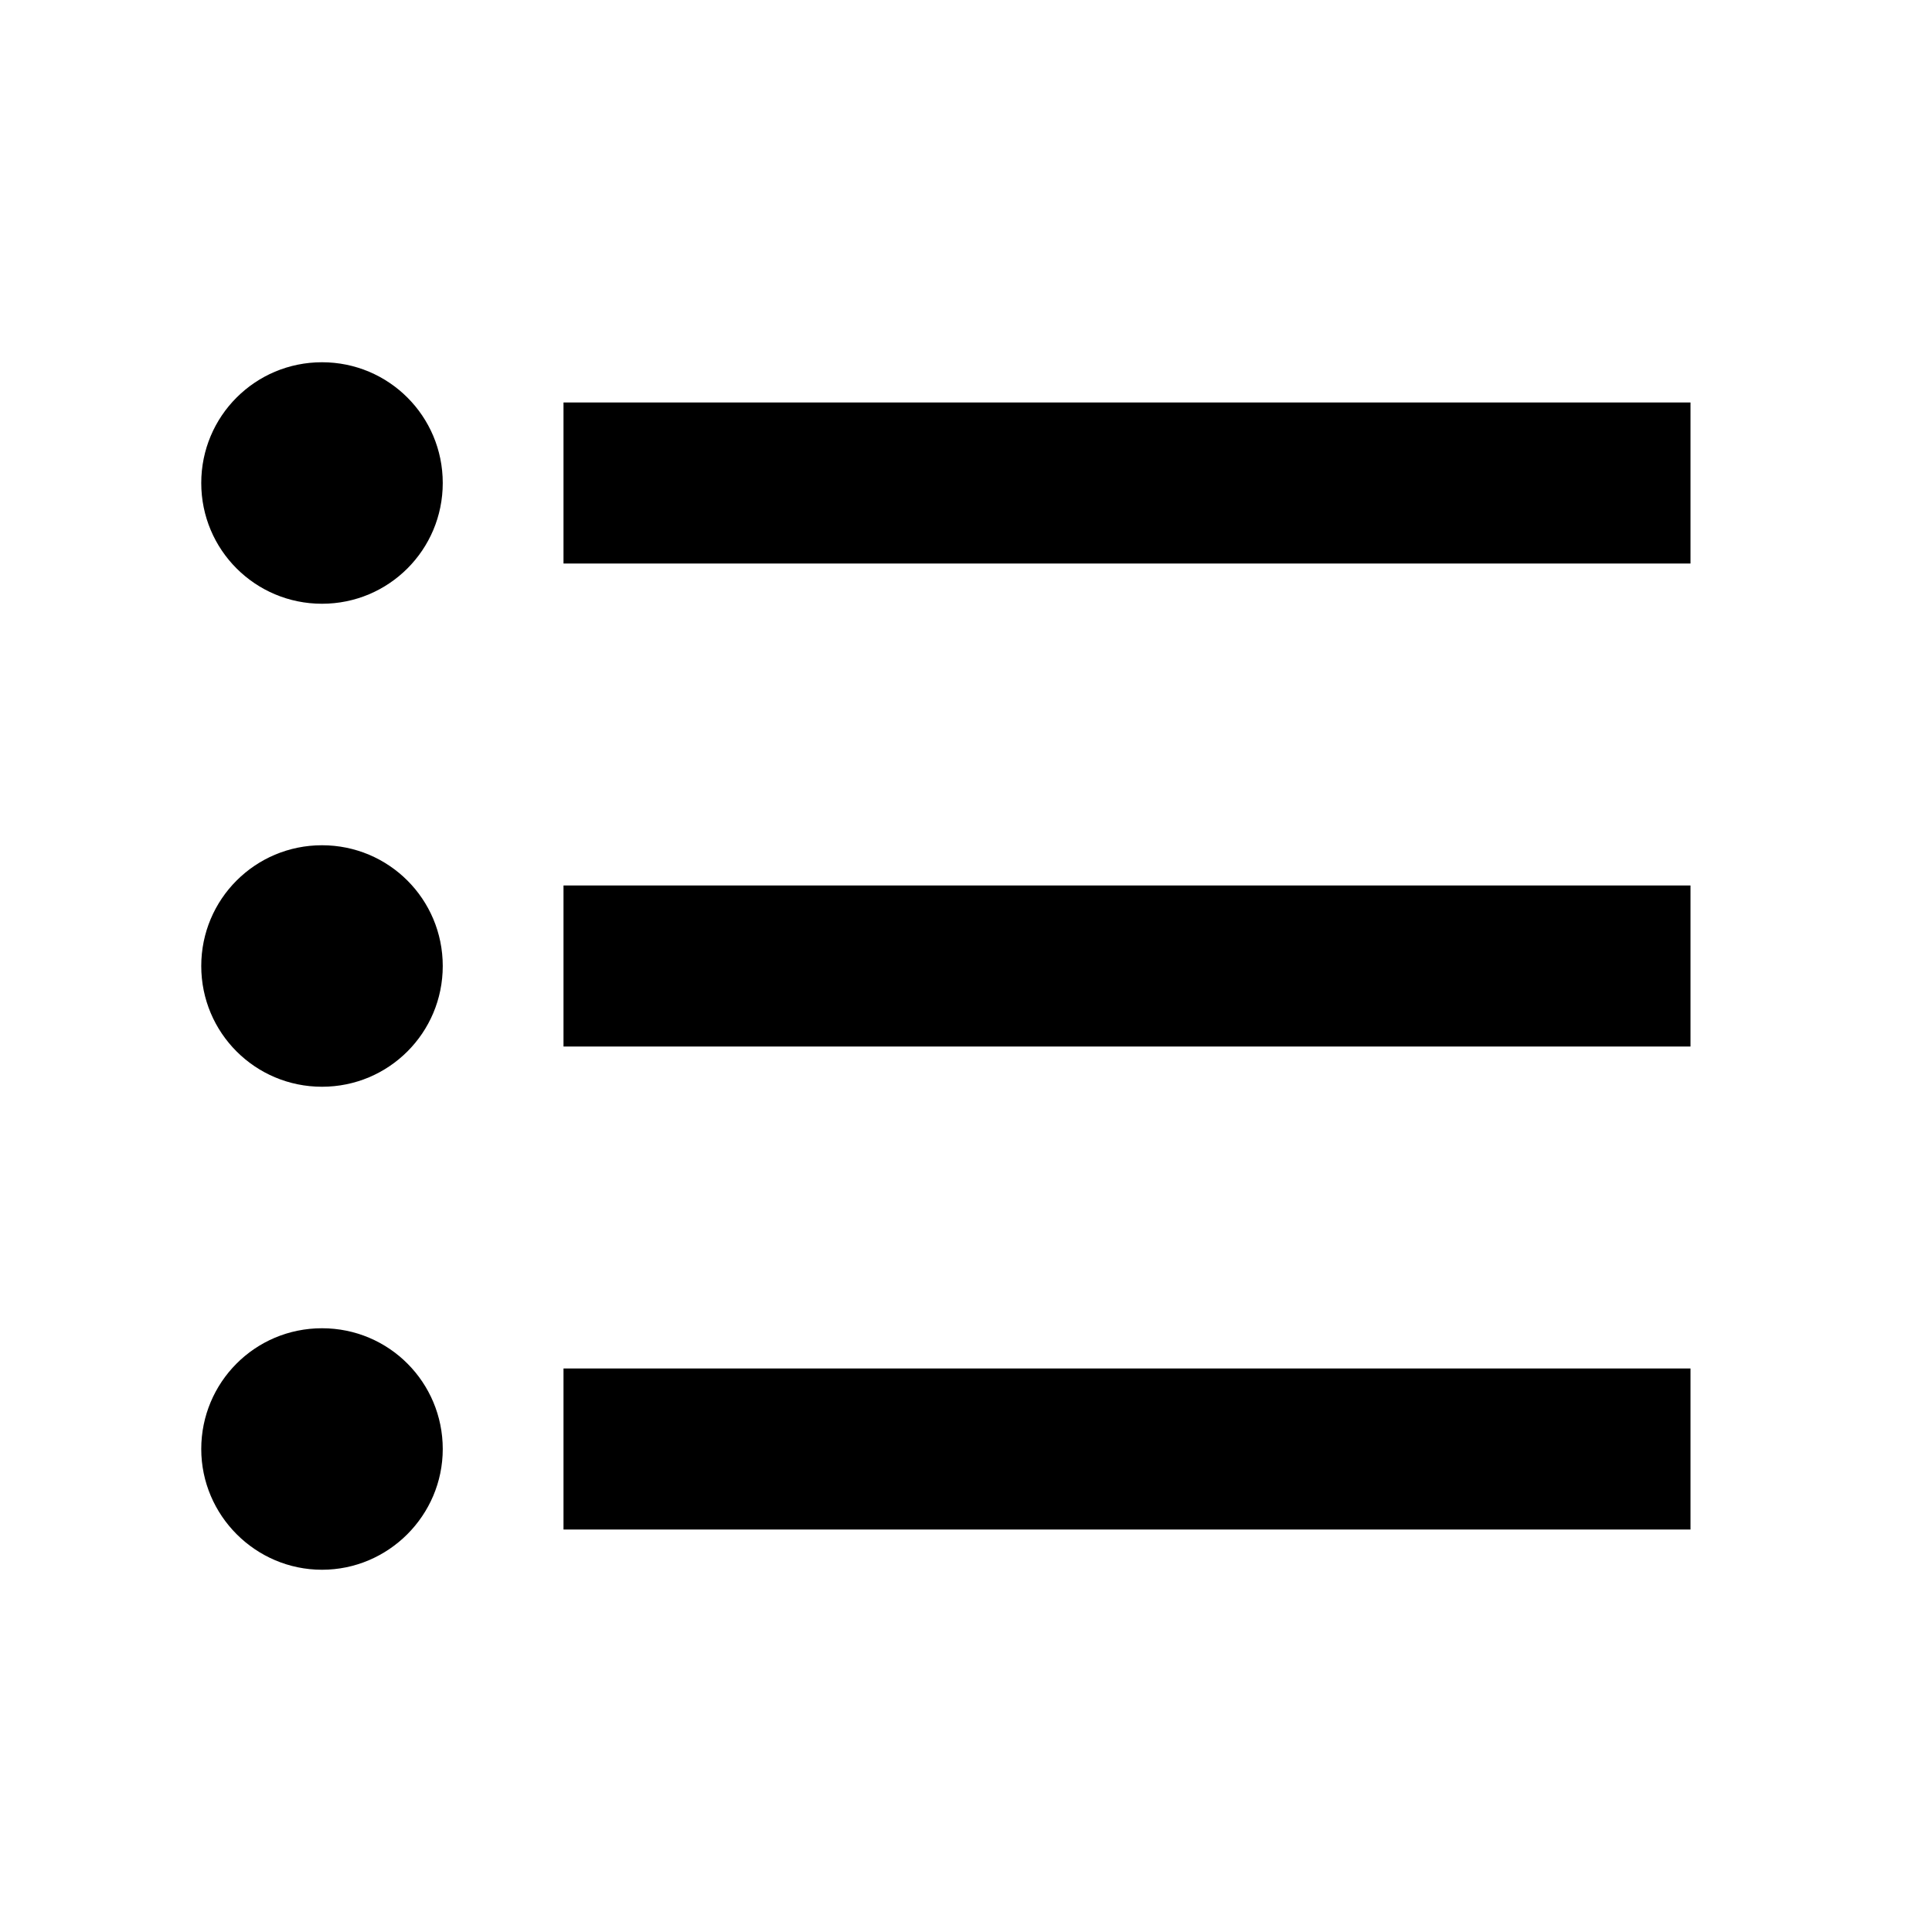
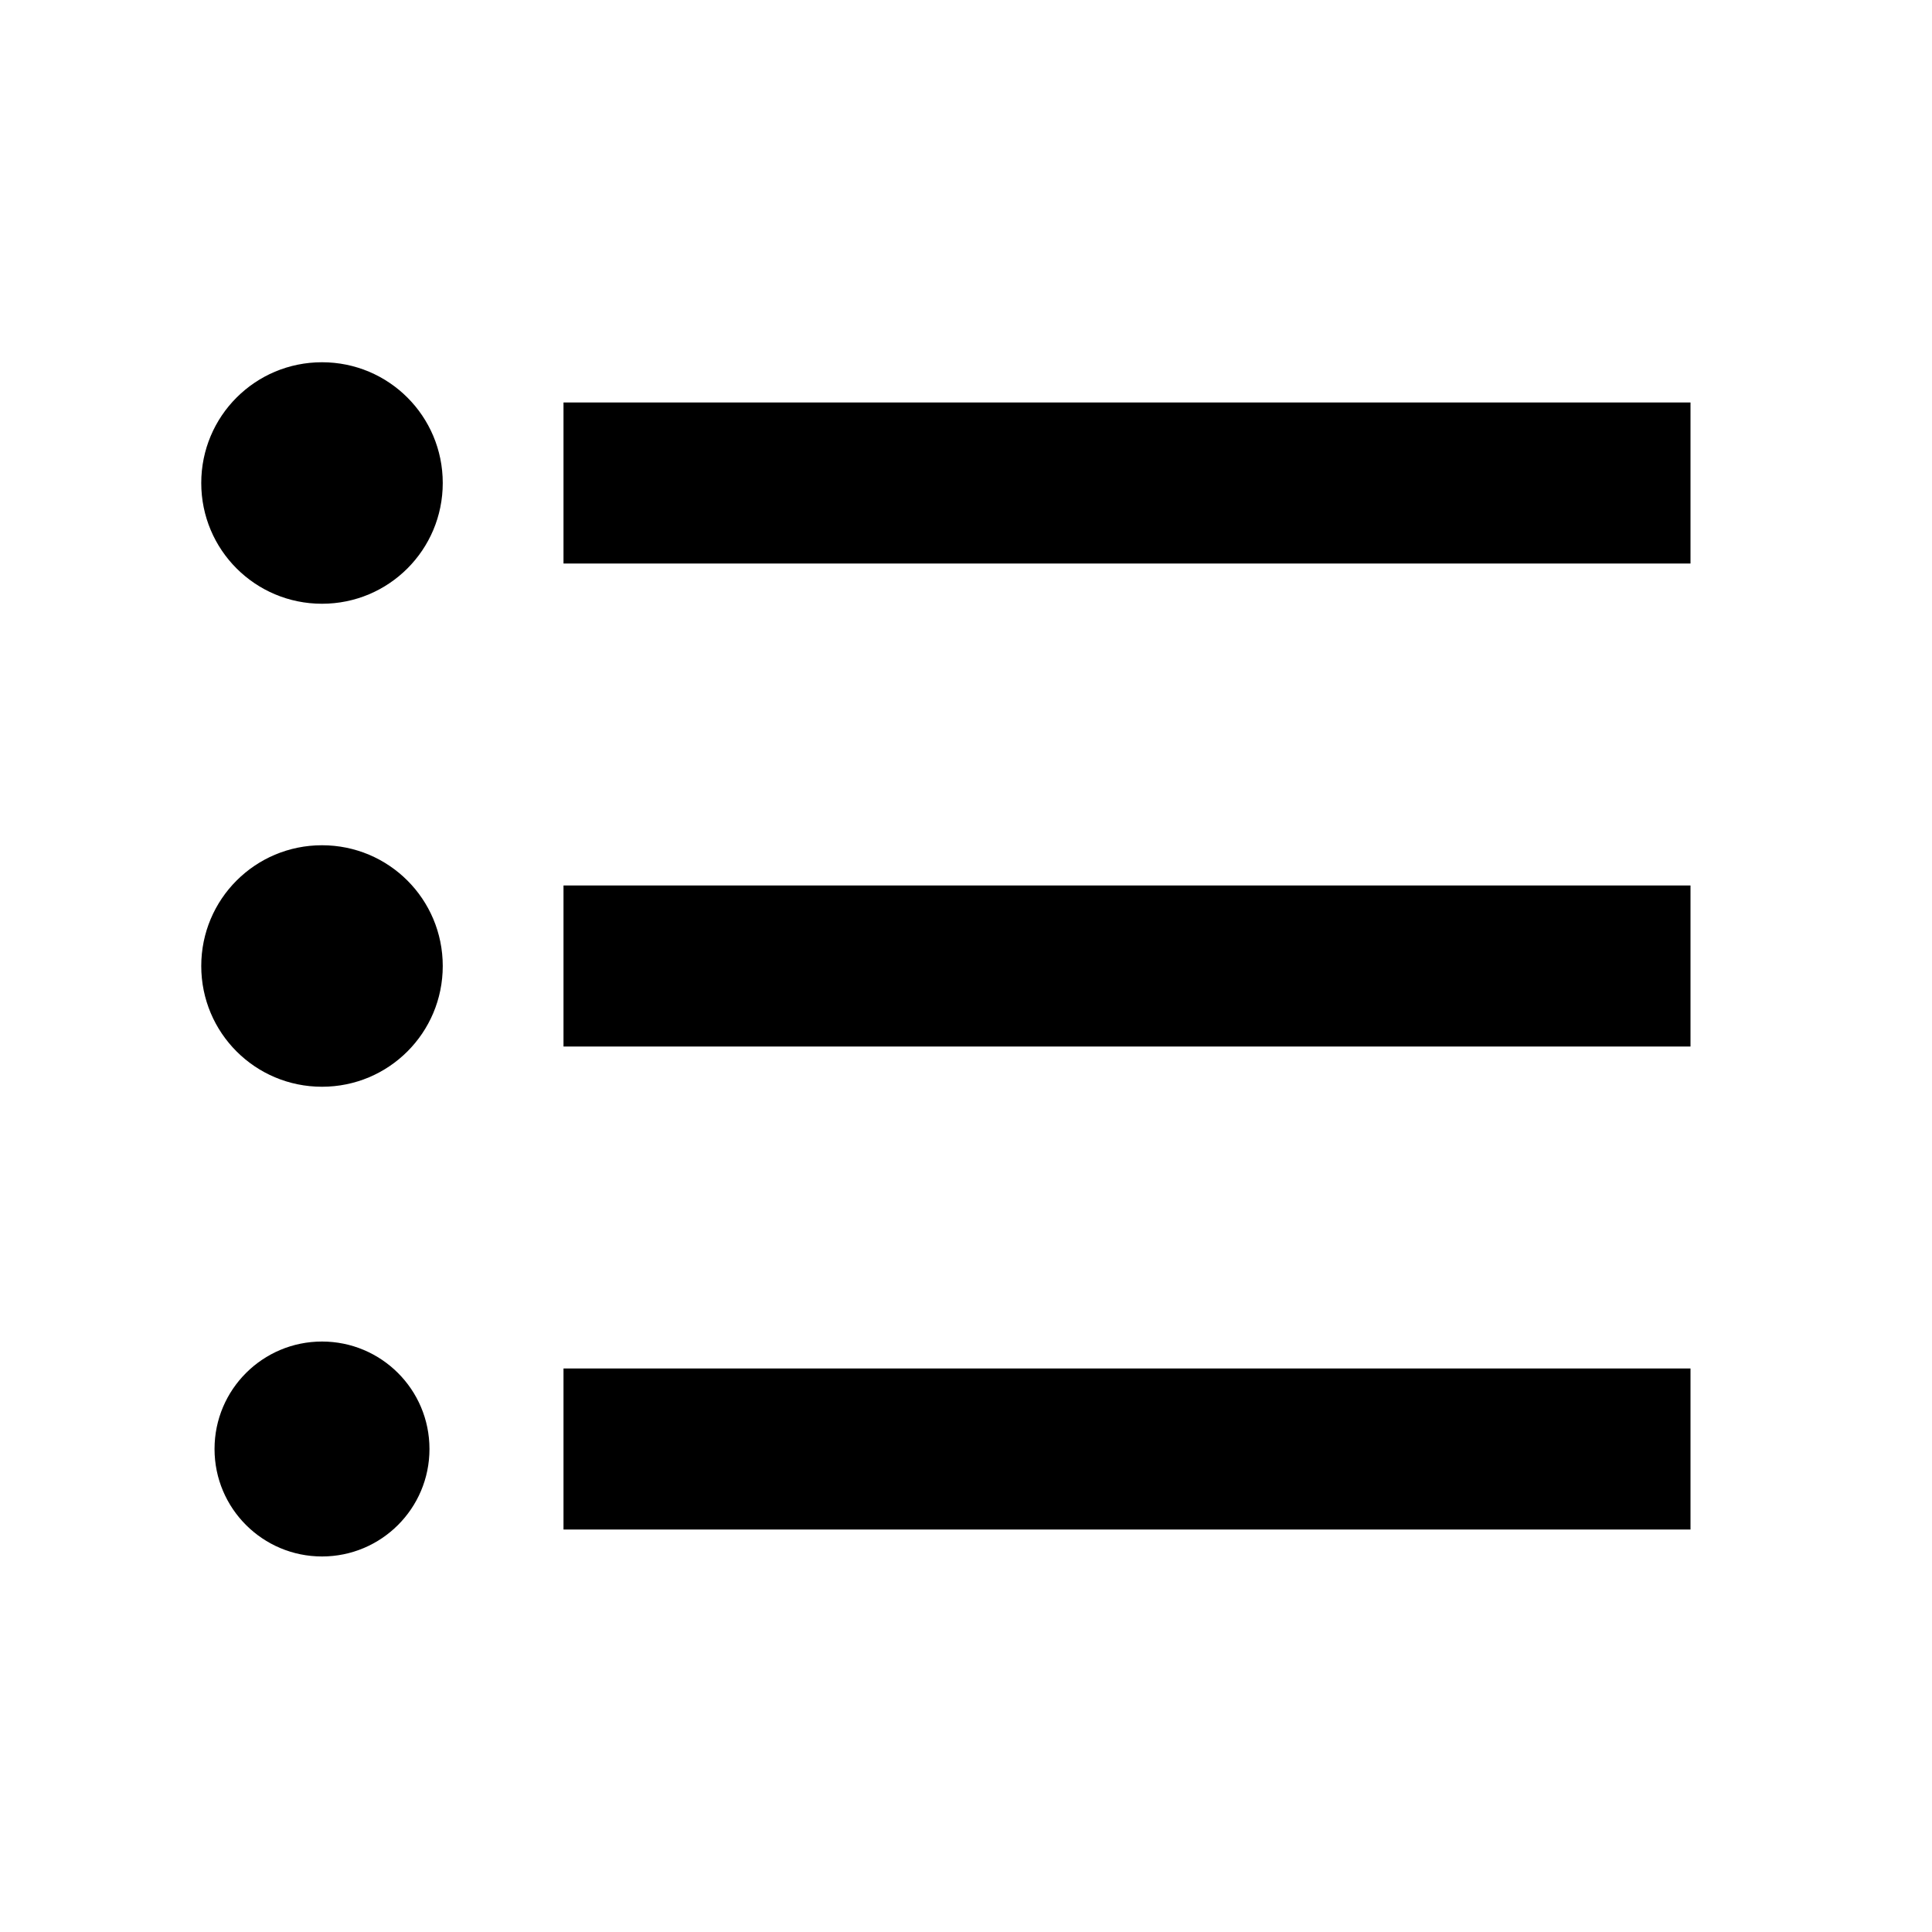
<svg xmlns="http://www.w3.org/2000/svg" width="48" height="48" viewBox="0 0 48 48">
-   <path d="M8 21c-1.66 0-3 1.34-3 3s1.34 3 3 3 3-1.34 3-3-1.34-3-3-3zM8 9c-1.66 0-3 1.34-3 3s1.34 3 3 3 3-1.34 3-3-1.34-3-3-3zm0 24c-1.67 0-3 1.35-3 3s1.35 3 3 3 3-1.35 3-3-1.33-3-3-3zm6 5h28v-4H14v4zm0-12h28v-4H14v4zm0-16v4h28v-4H14z" />
+   <path d="M8 21c-1.66 0-3 1.34-3 3s1.34 3 3 3 3-1.34 3-3-1.34-3-3-3zM8 9c-1.66 0-3 1.34-3 3s1.34 3 3 3 3-1.34 3-3-1.34-3-3-3zm0 24.33c-1.47 0-2.67 1.19-2.67 2.67s1.2 2.67 2.67 2.67 2.67-1.19 2.67-2.67-1.2-2.67-2.67-2.67zM14 38h28v-4H14v4zm0-12h28v-4H14v4zm0-16v4h28v-4H14z" />
</svg>
